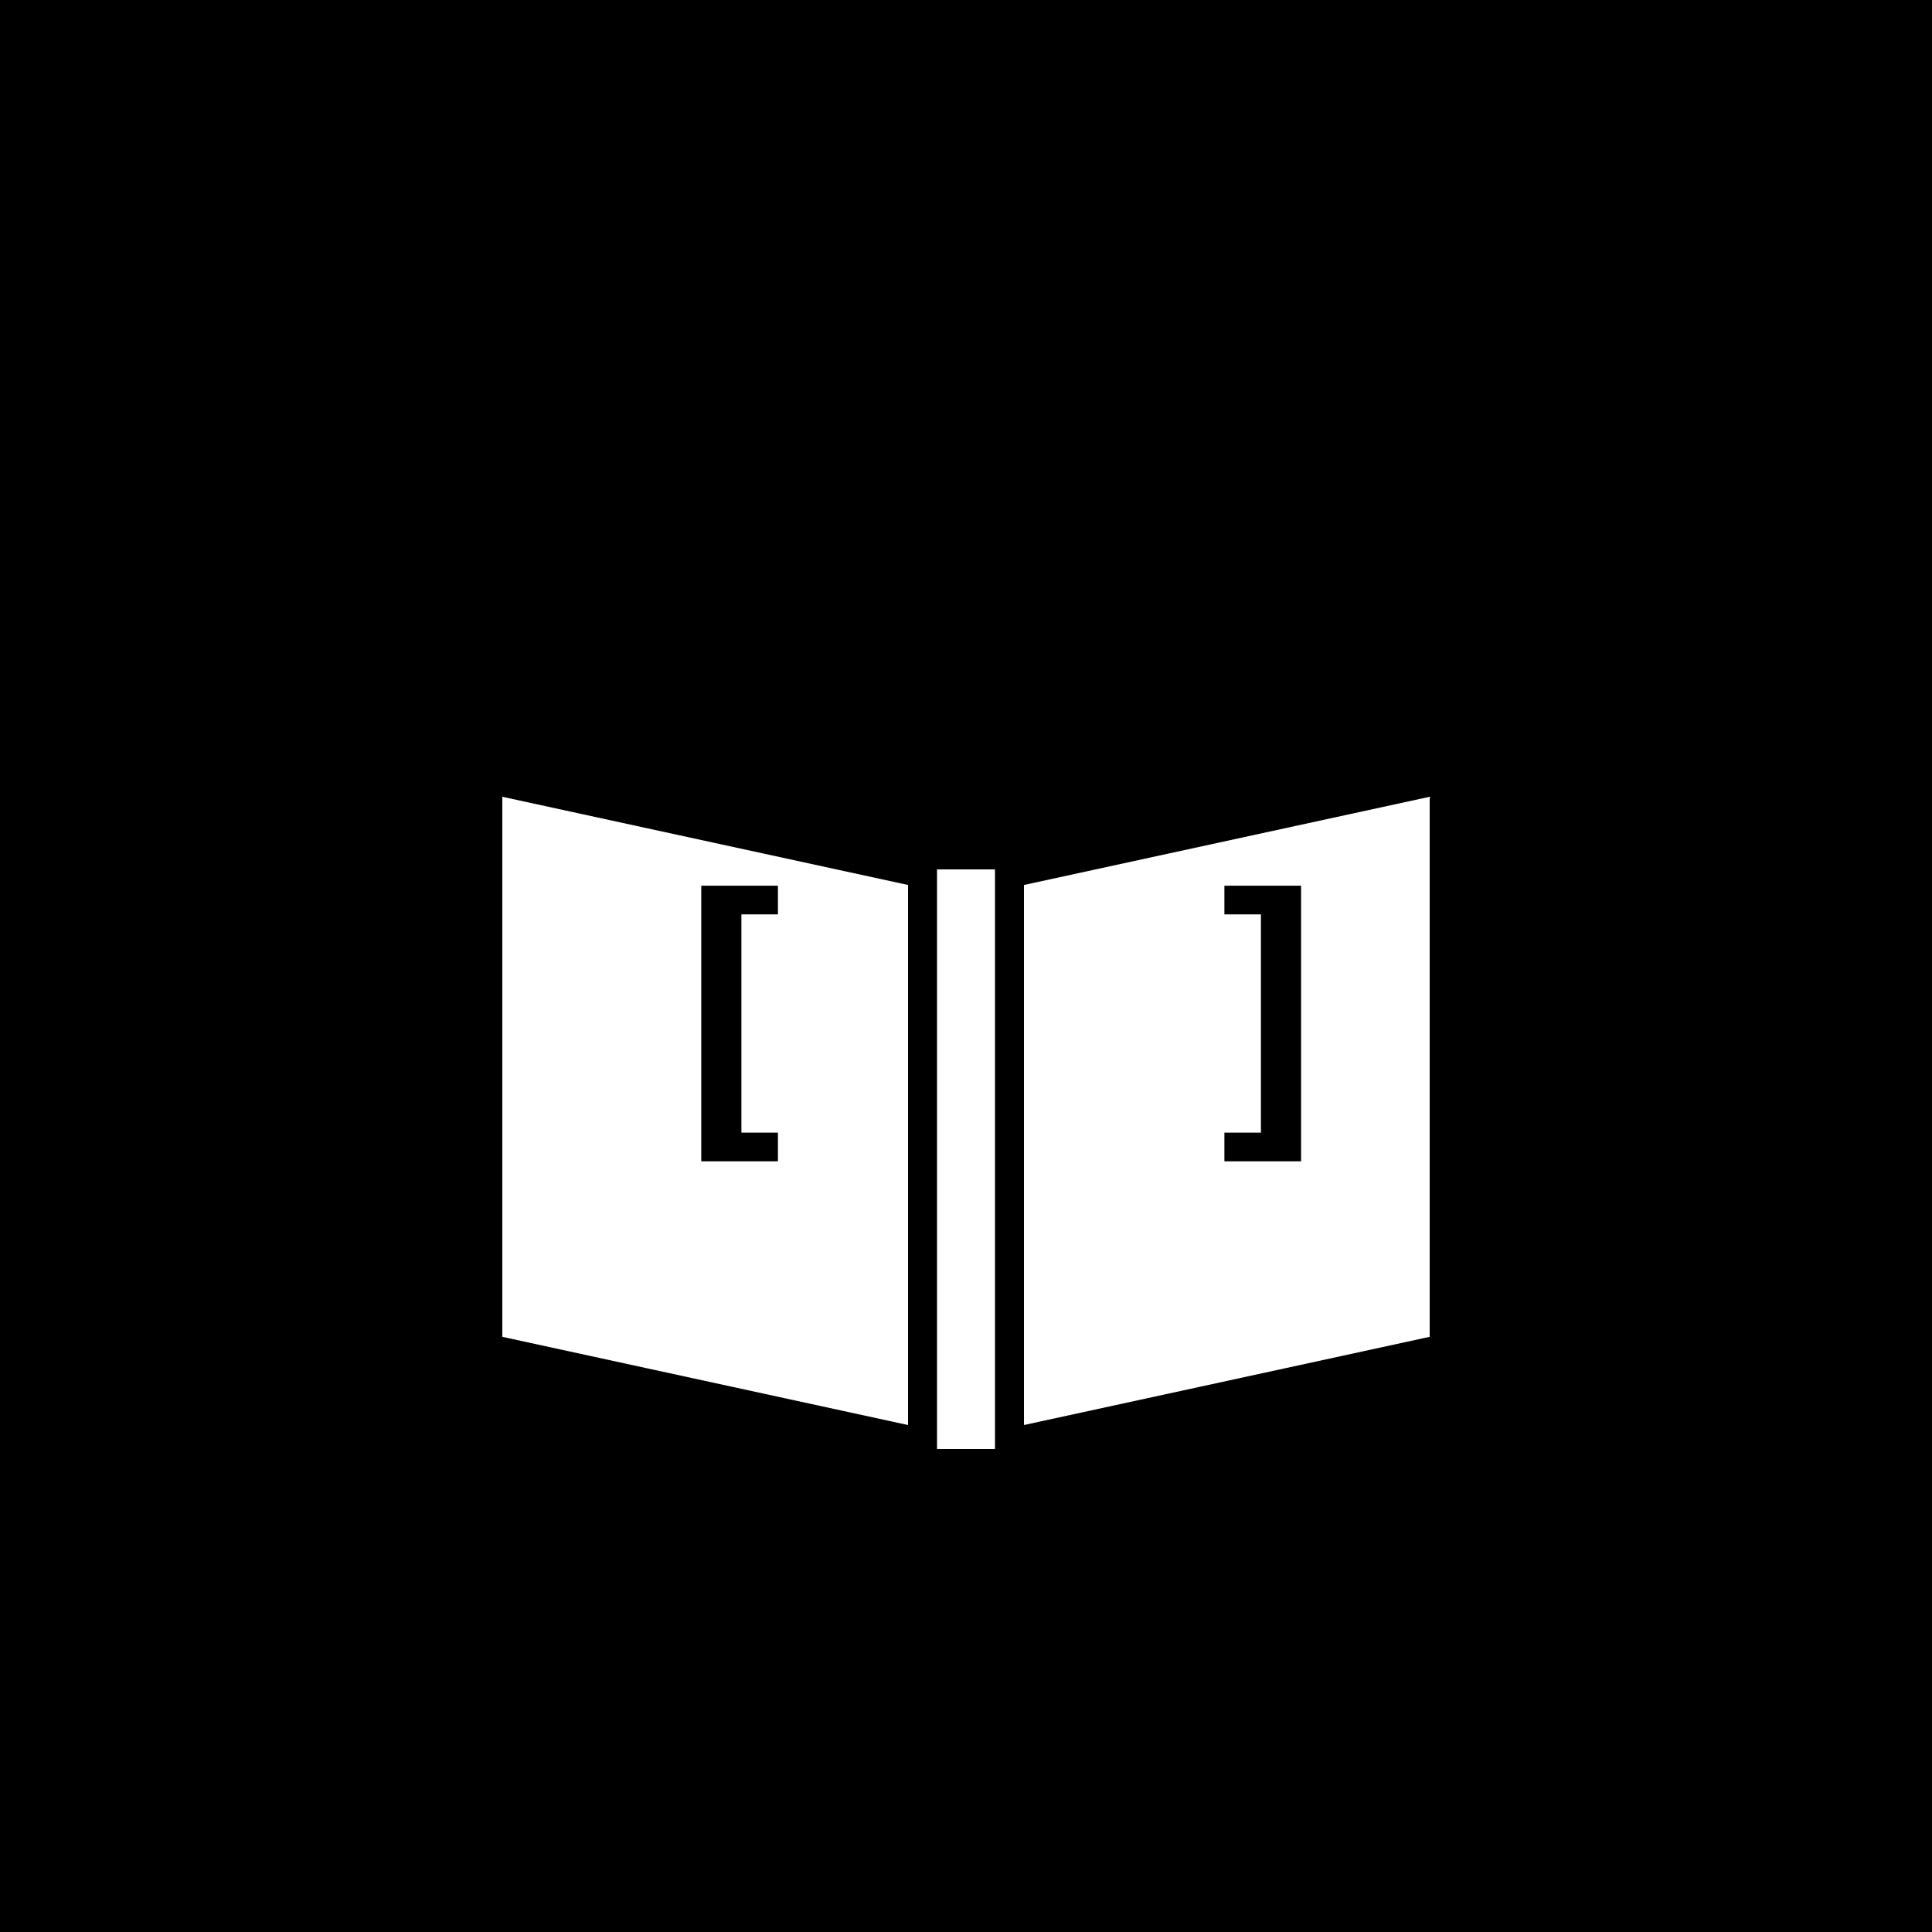
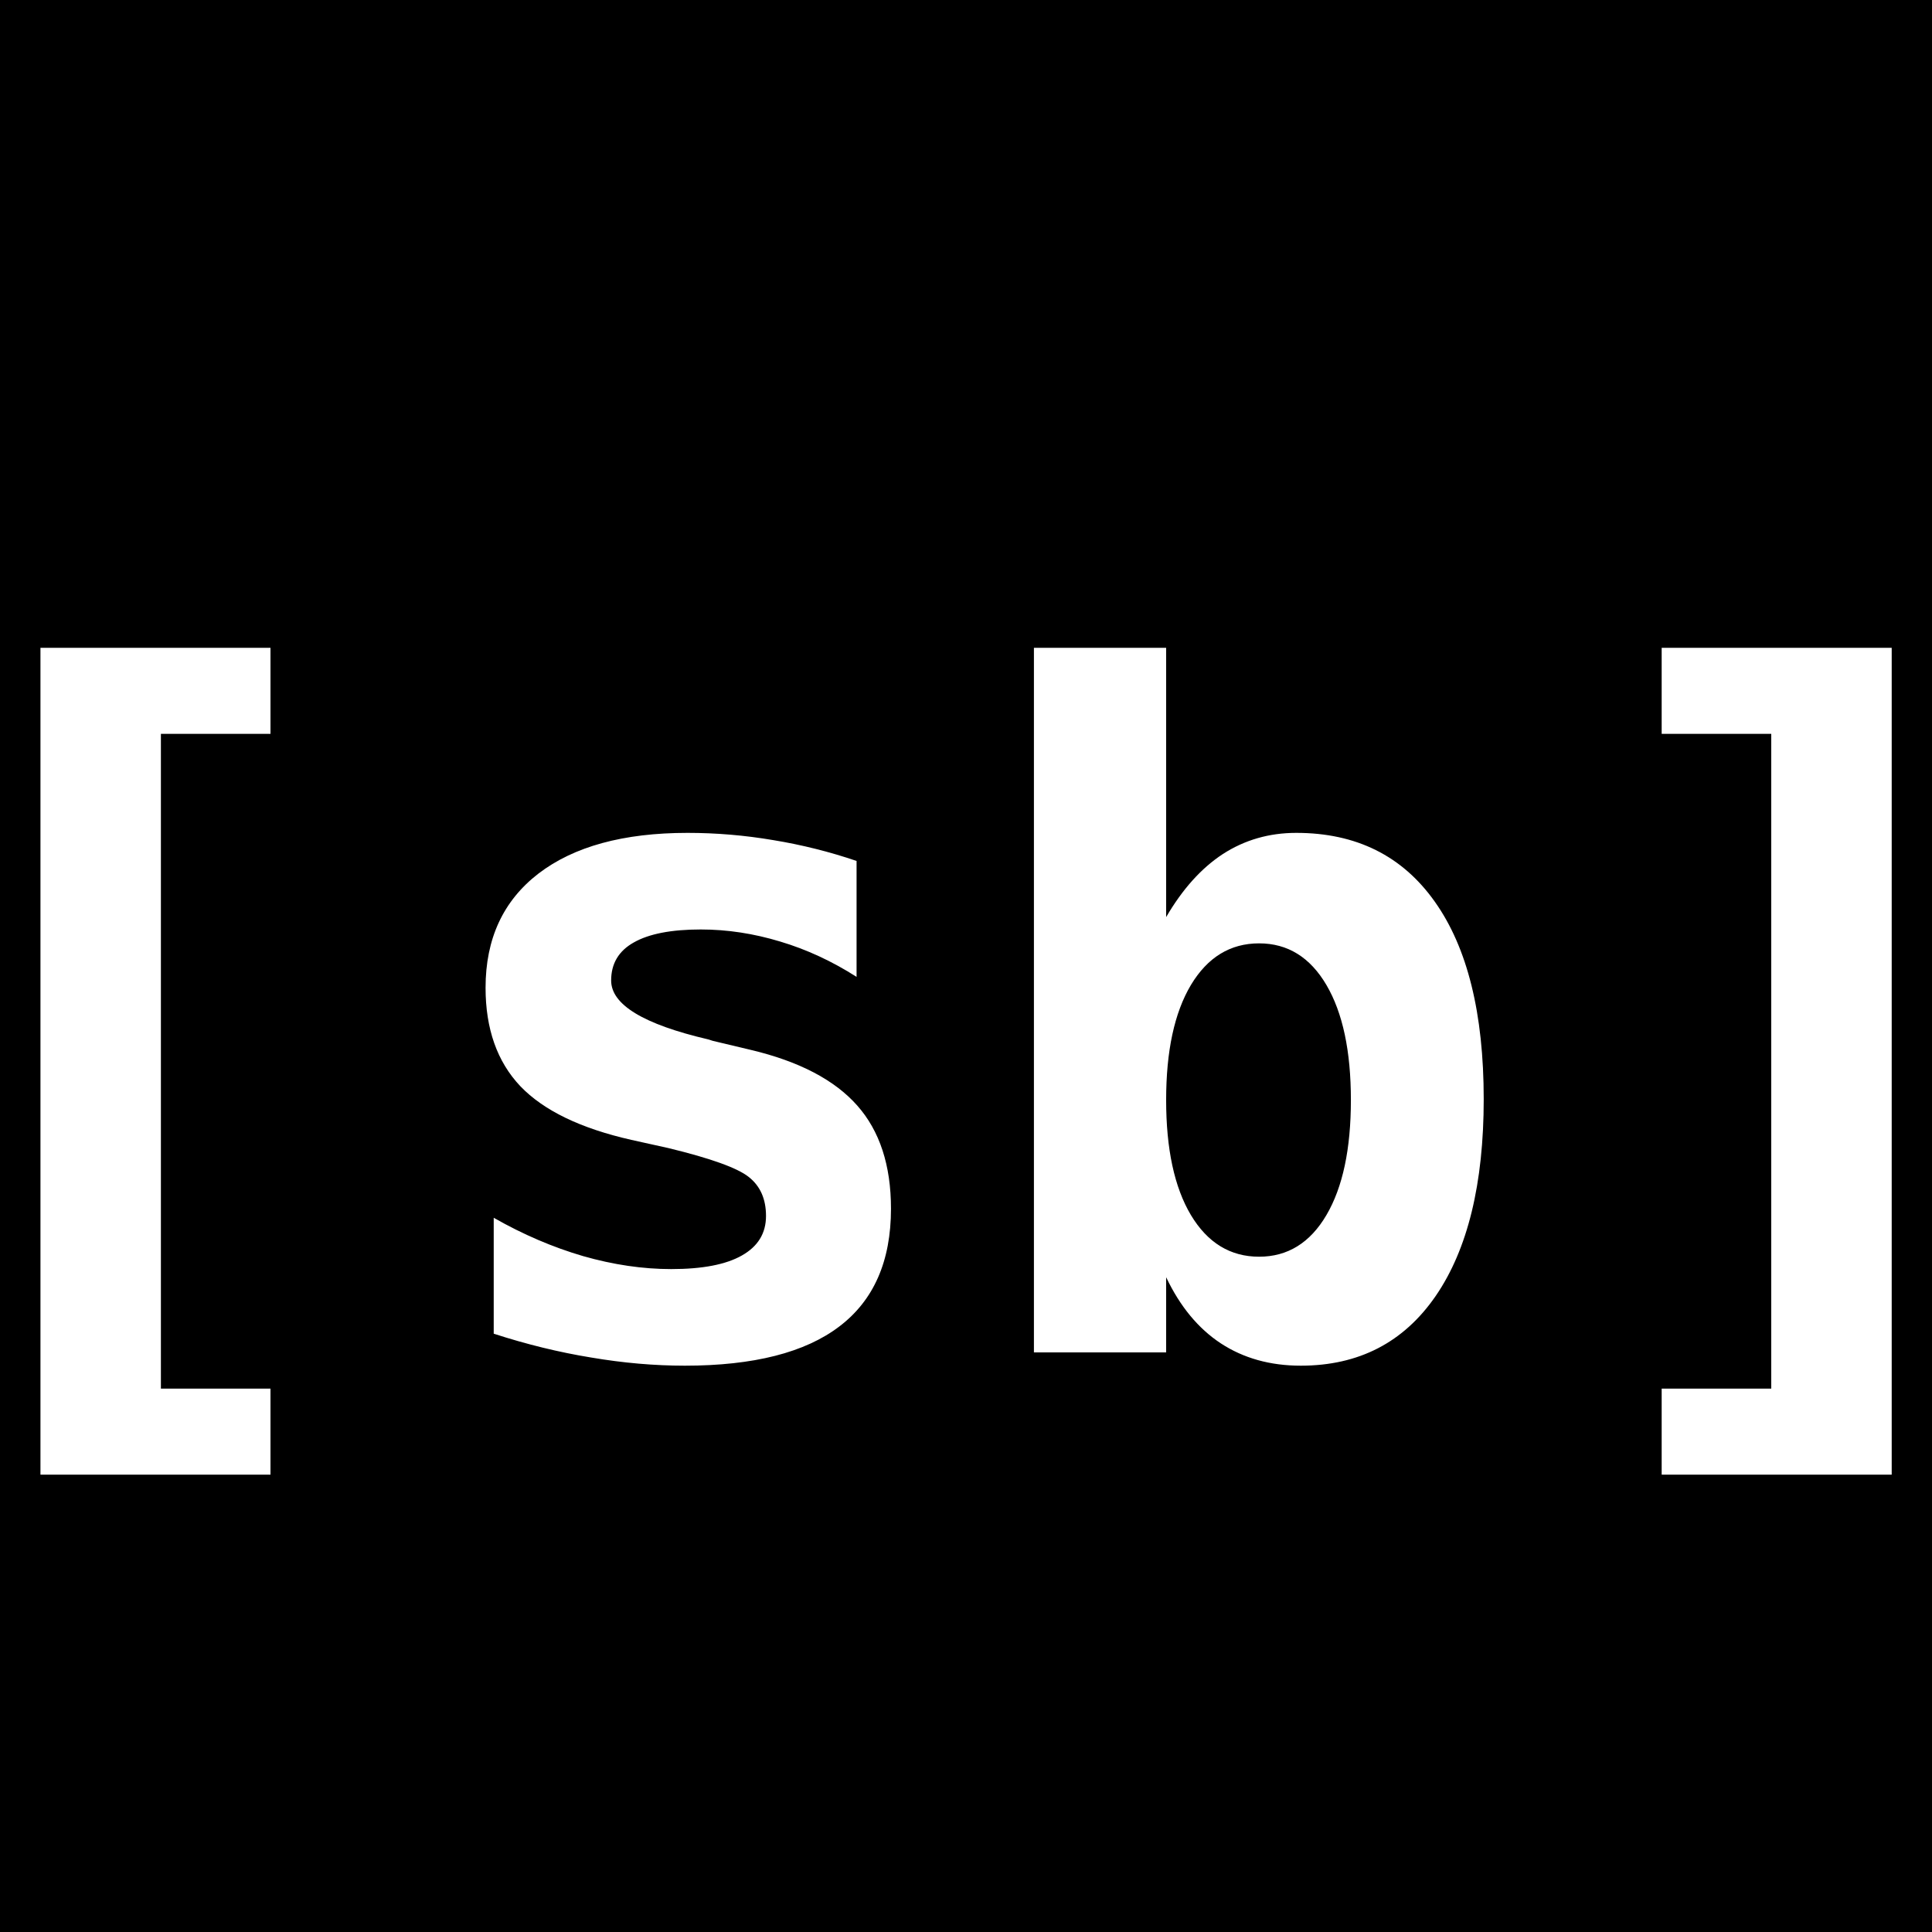
<svg xmlns="http://www.w3.org/2000/svg" viewBox="0 0 100 100">
  <rect width="100" height="100" fill="#000000" />
-   <path d="M 25 40 L 25 70 L 48 75 L 48 45 Z" fill="#ffffff" stroke="#000000" stroke-width="2" />
-   <path d="M 52 45 L 52 75 L 75 70 L 75 40 Z" fill="#ffffff" stroke="#000000" stroke-width="2" />
-   <line x1="50" y1="45" x2="50" y2="75" stroke="#ffffff" stroke-width="3" />
-   <text x="33" y="58" font-family="monospace" font-size="16" font-weight="bold" fill="#000000">[</text>
-   <text x="61" y="58" font-family="monospace" font-size="16" font-weight="bold" fill="#000000">]</text>
+   <text x="50" y="70" font-family="monospace" font-size="48" font-weight="bold" fill="#ffffff" text-anchor="middle">[sb]</text>
</svg>
